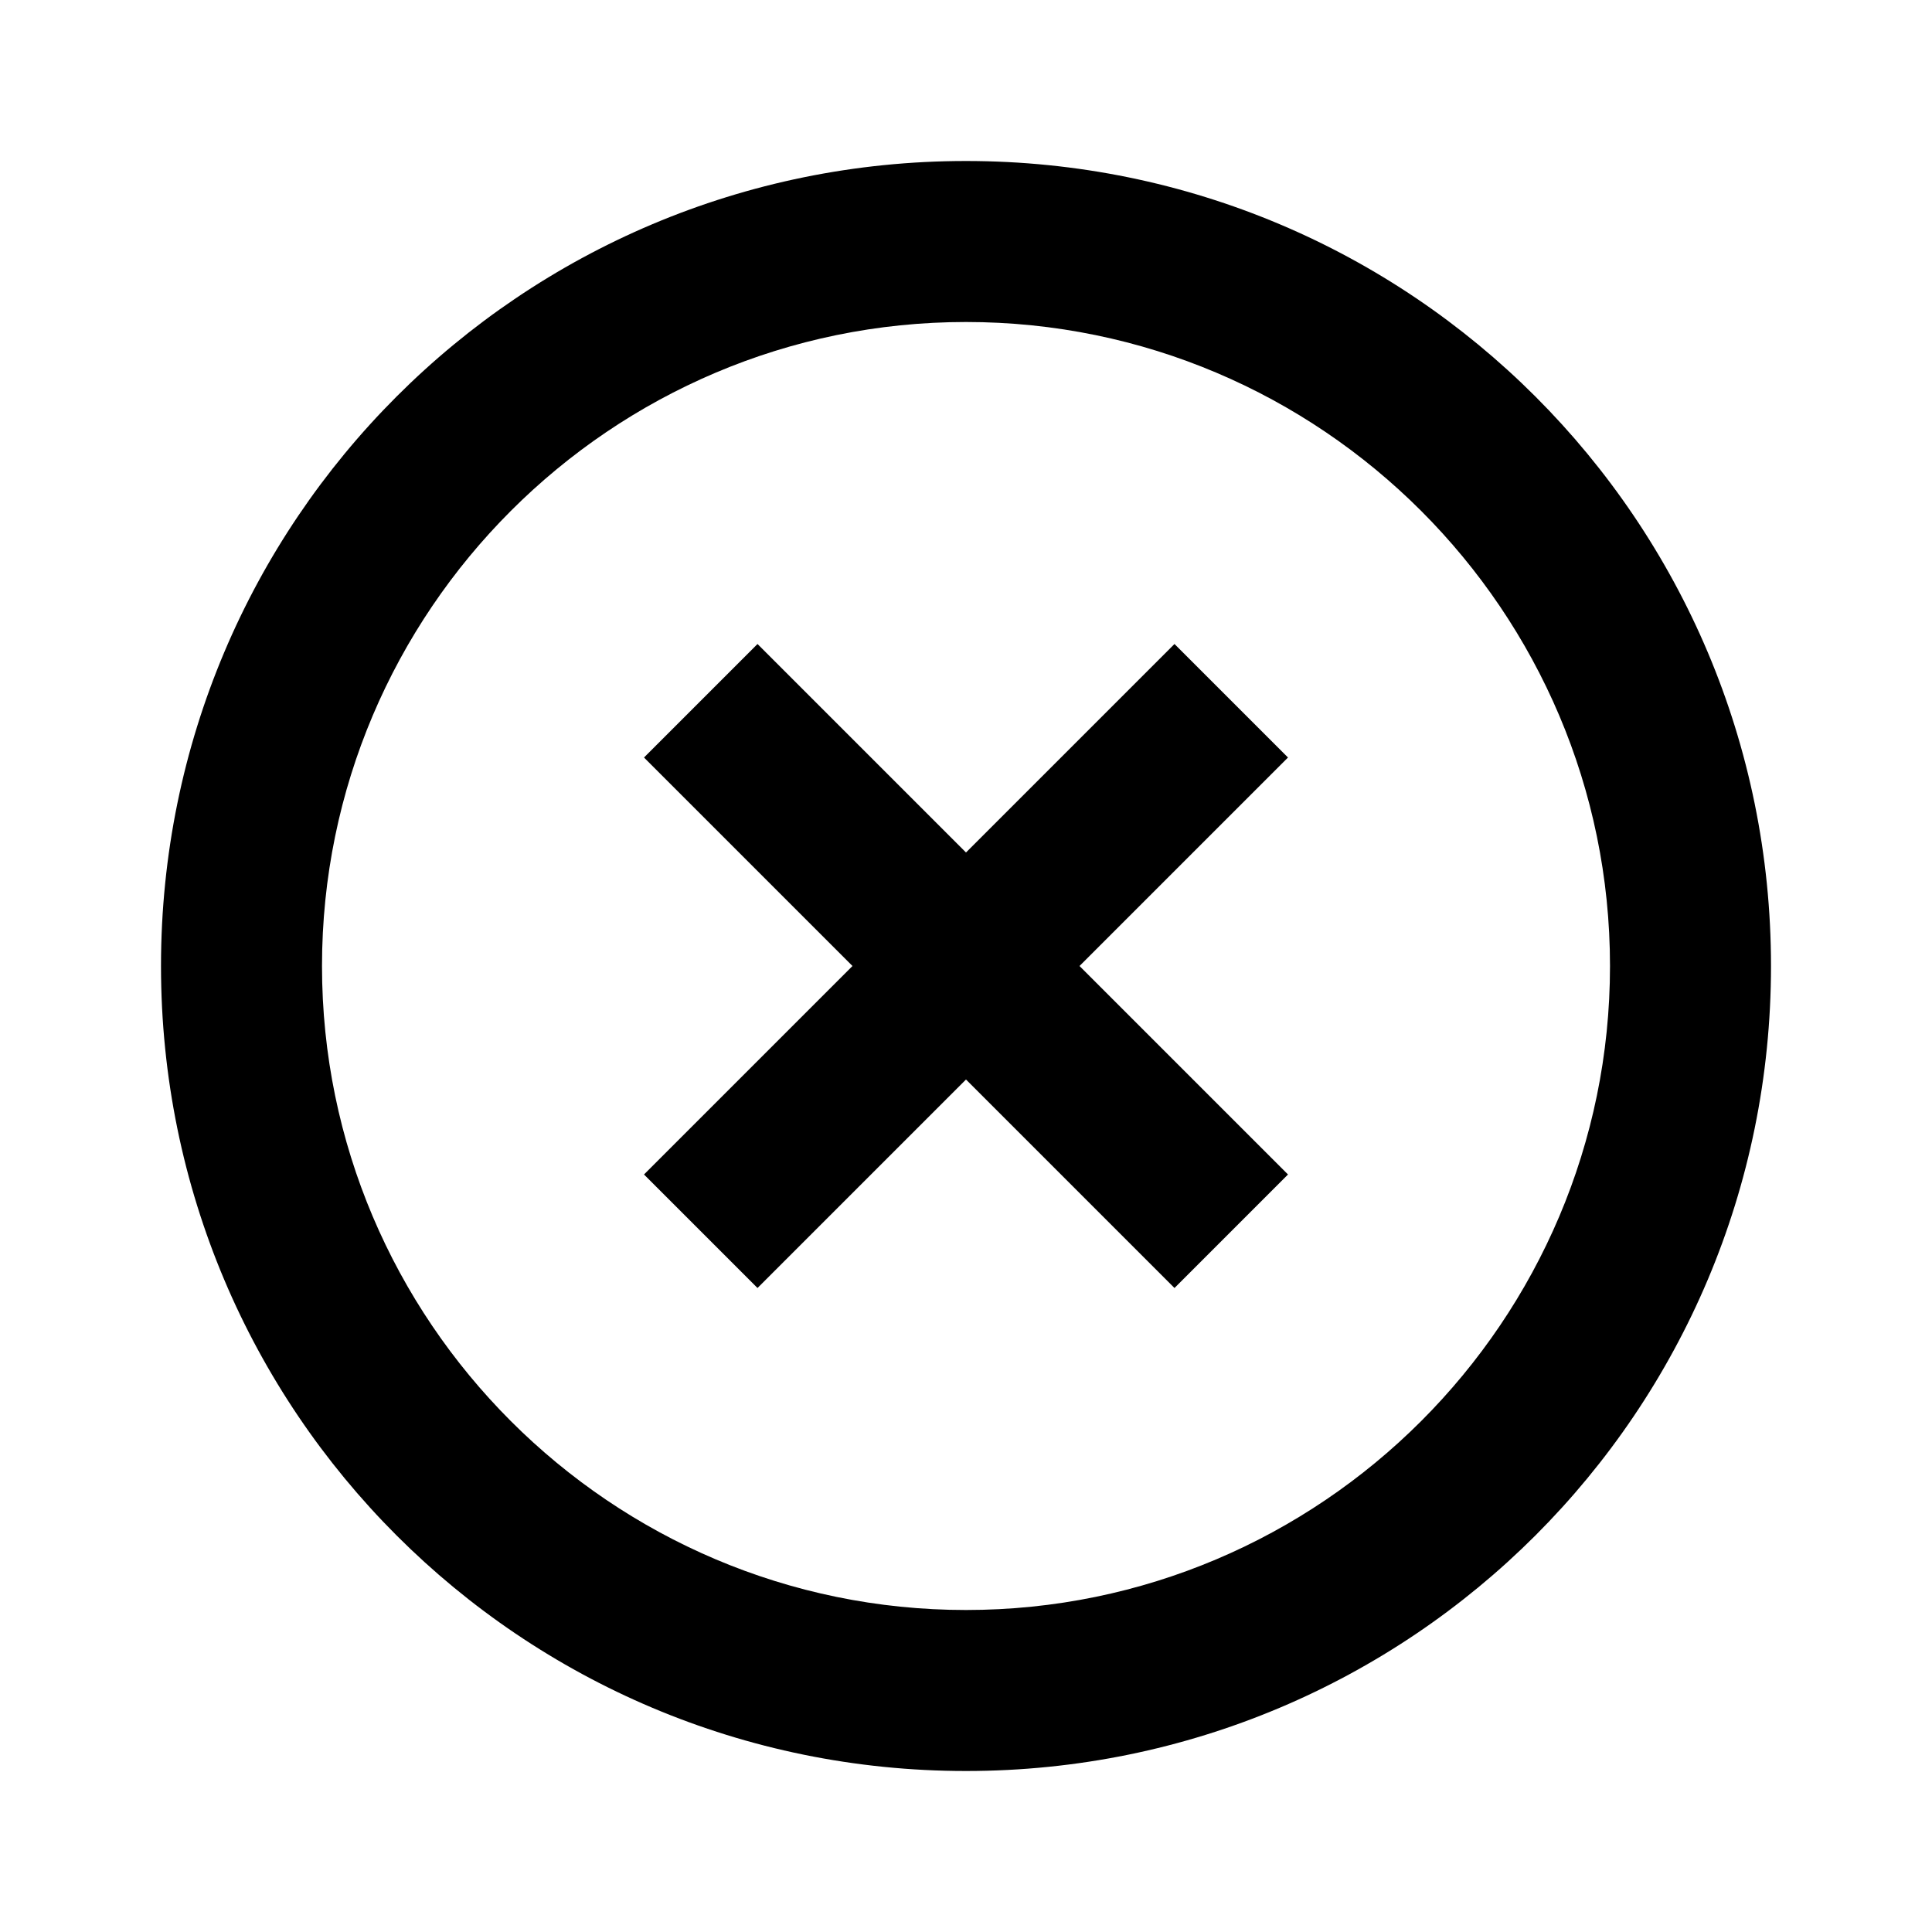
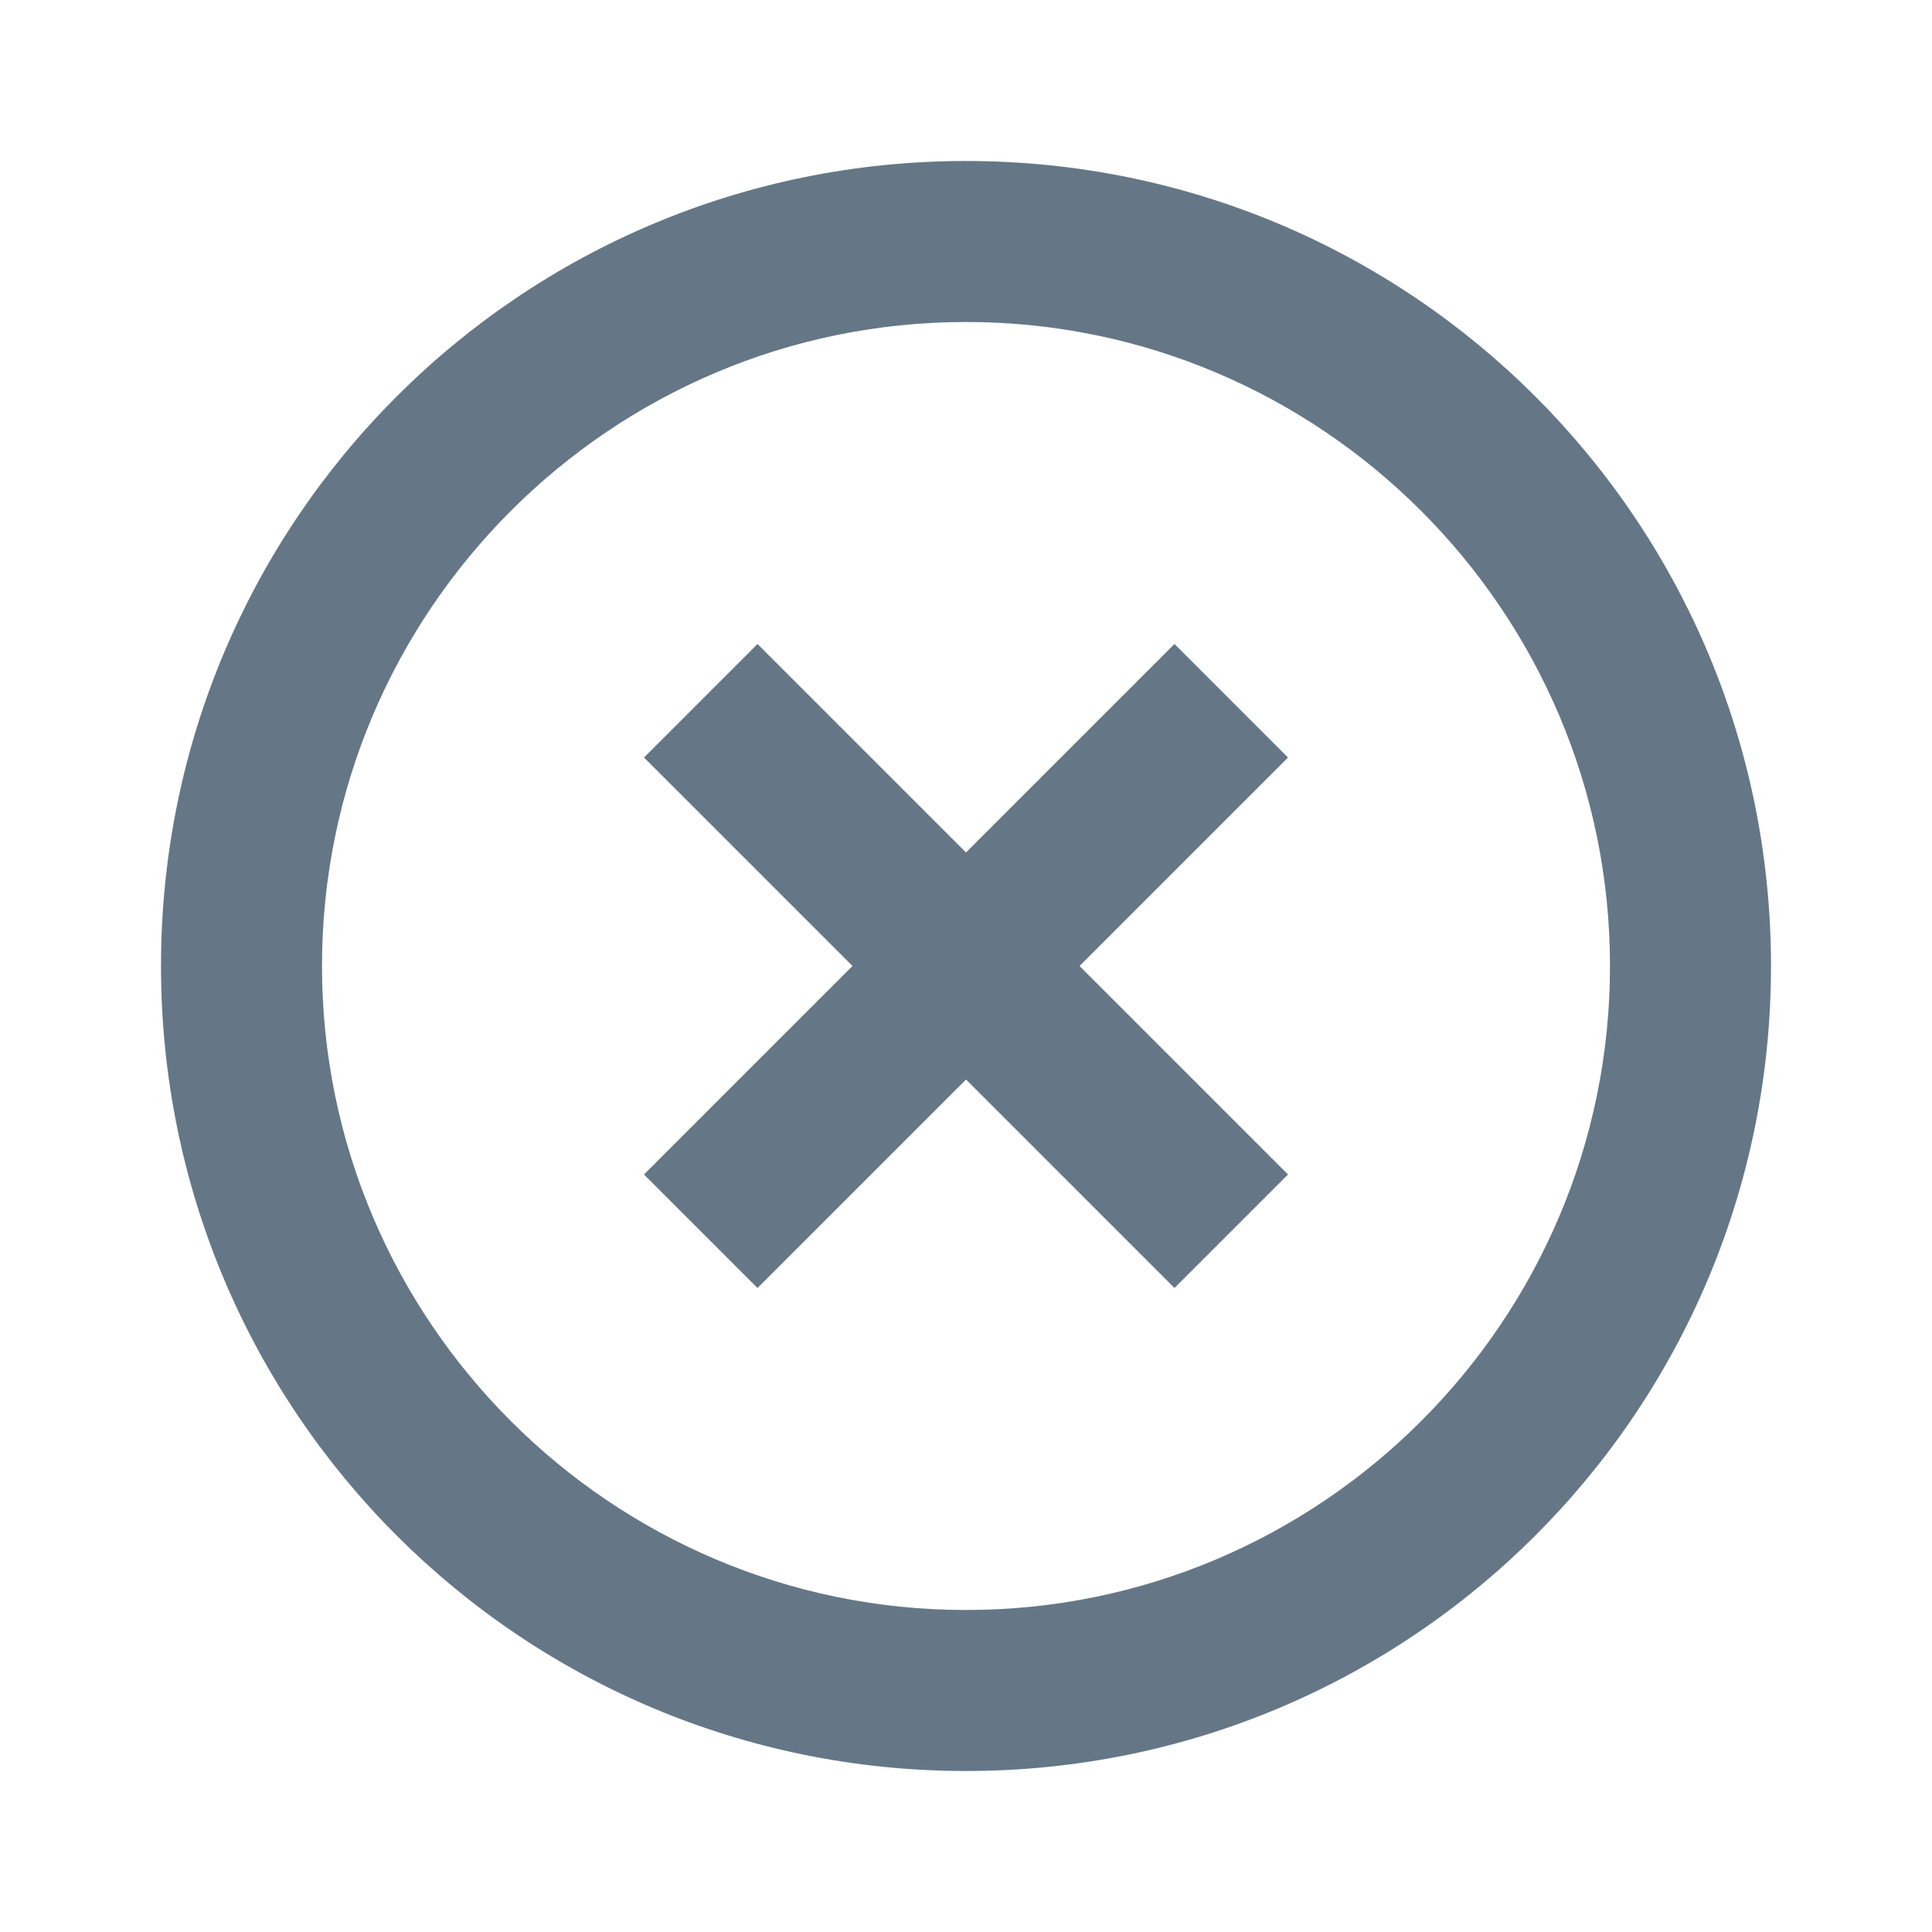
- <svg xmlns="http://www.w3.org/2000/svg" version="1.1" width="24" height="24" viewBox="0 0 24 24">
+ <svg xmlns="http://www.w3.org/2000/svg" version="1.1" width="24" height="24" viewBox="0 0 24 24" fill="#657786">
  <path d="M12,20C7.59,20 4,16.41 4,12C4,7.59 7.59,4 12,4C16.41,4 20,7.59 20,12C20,16.41 16.41,20 12,20M12,2C6.47,2 2,6.47 2,12C2,17.53 6.47,22 12,22C17.53,22 22,17.53 22,12C22,6.47 17.53,2 12,2M14.59,8L12,10.59L9.41,8L8,9.41L10.59,12L8,14.59L9.41,16L12,13.41L14.59,16L16,14.59L13.41,12L16,9.41L14.59,8Z" />
</svg>
